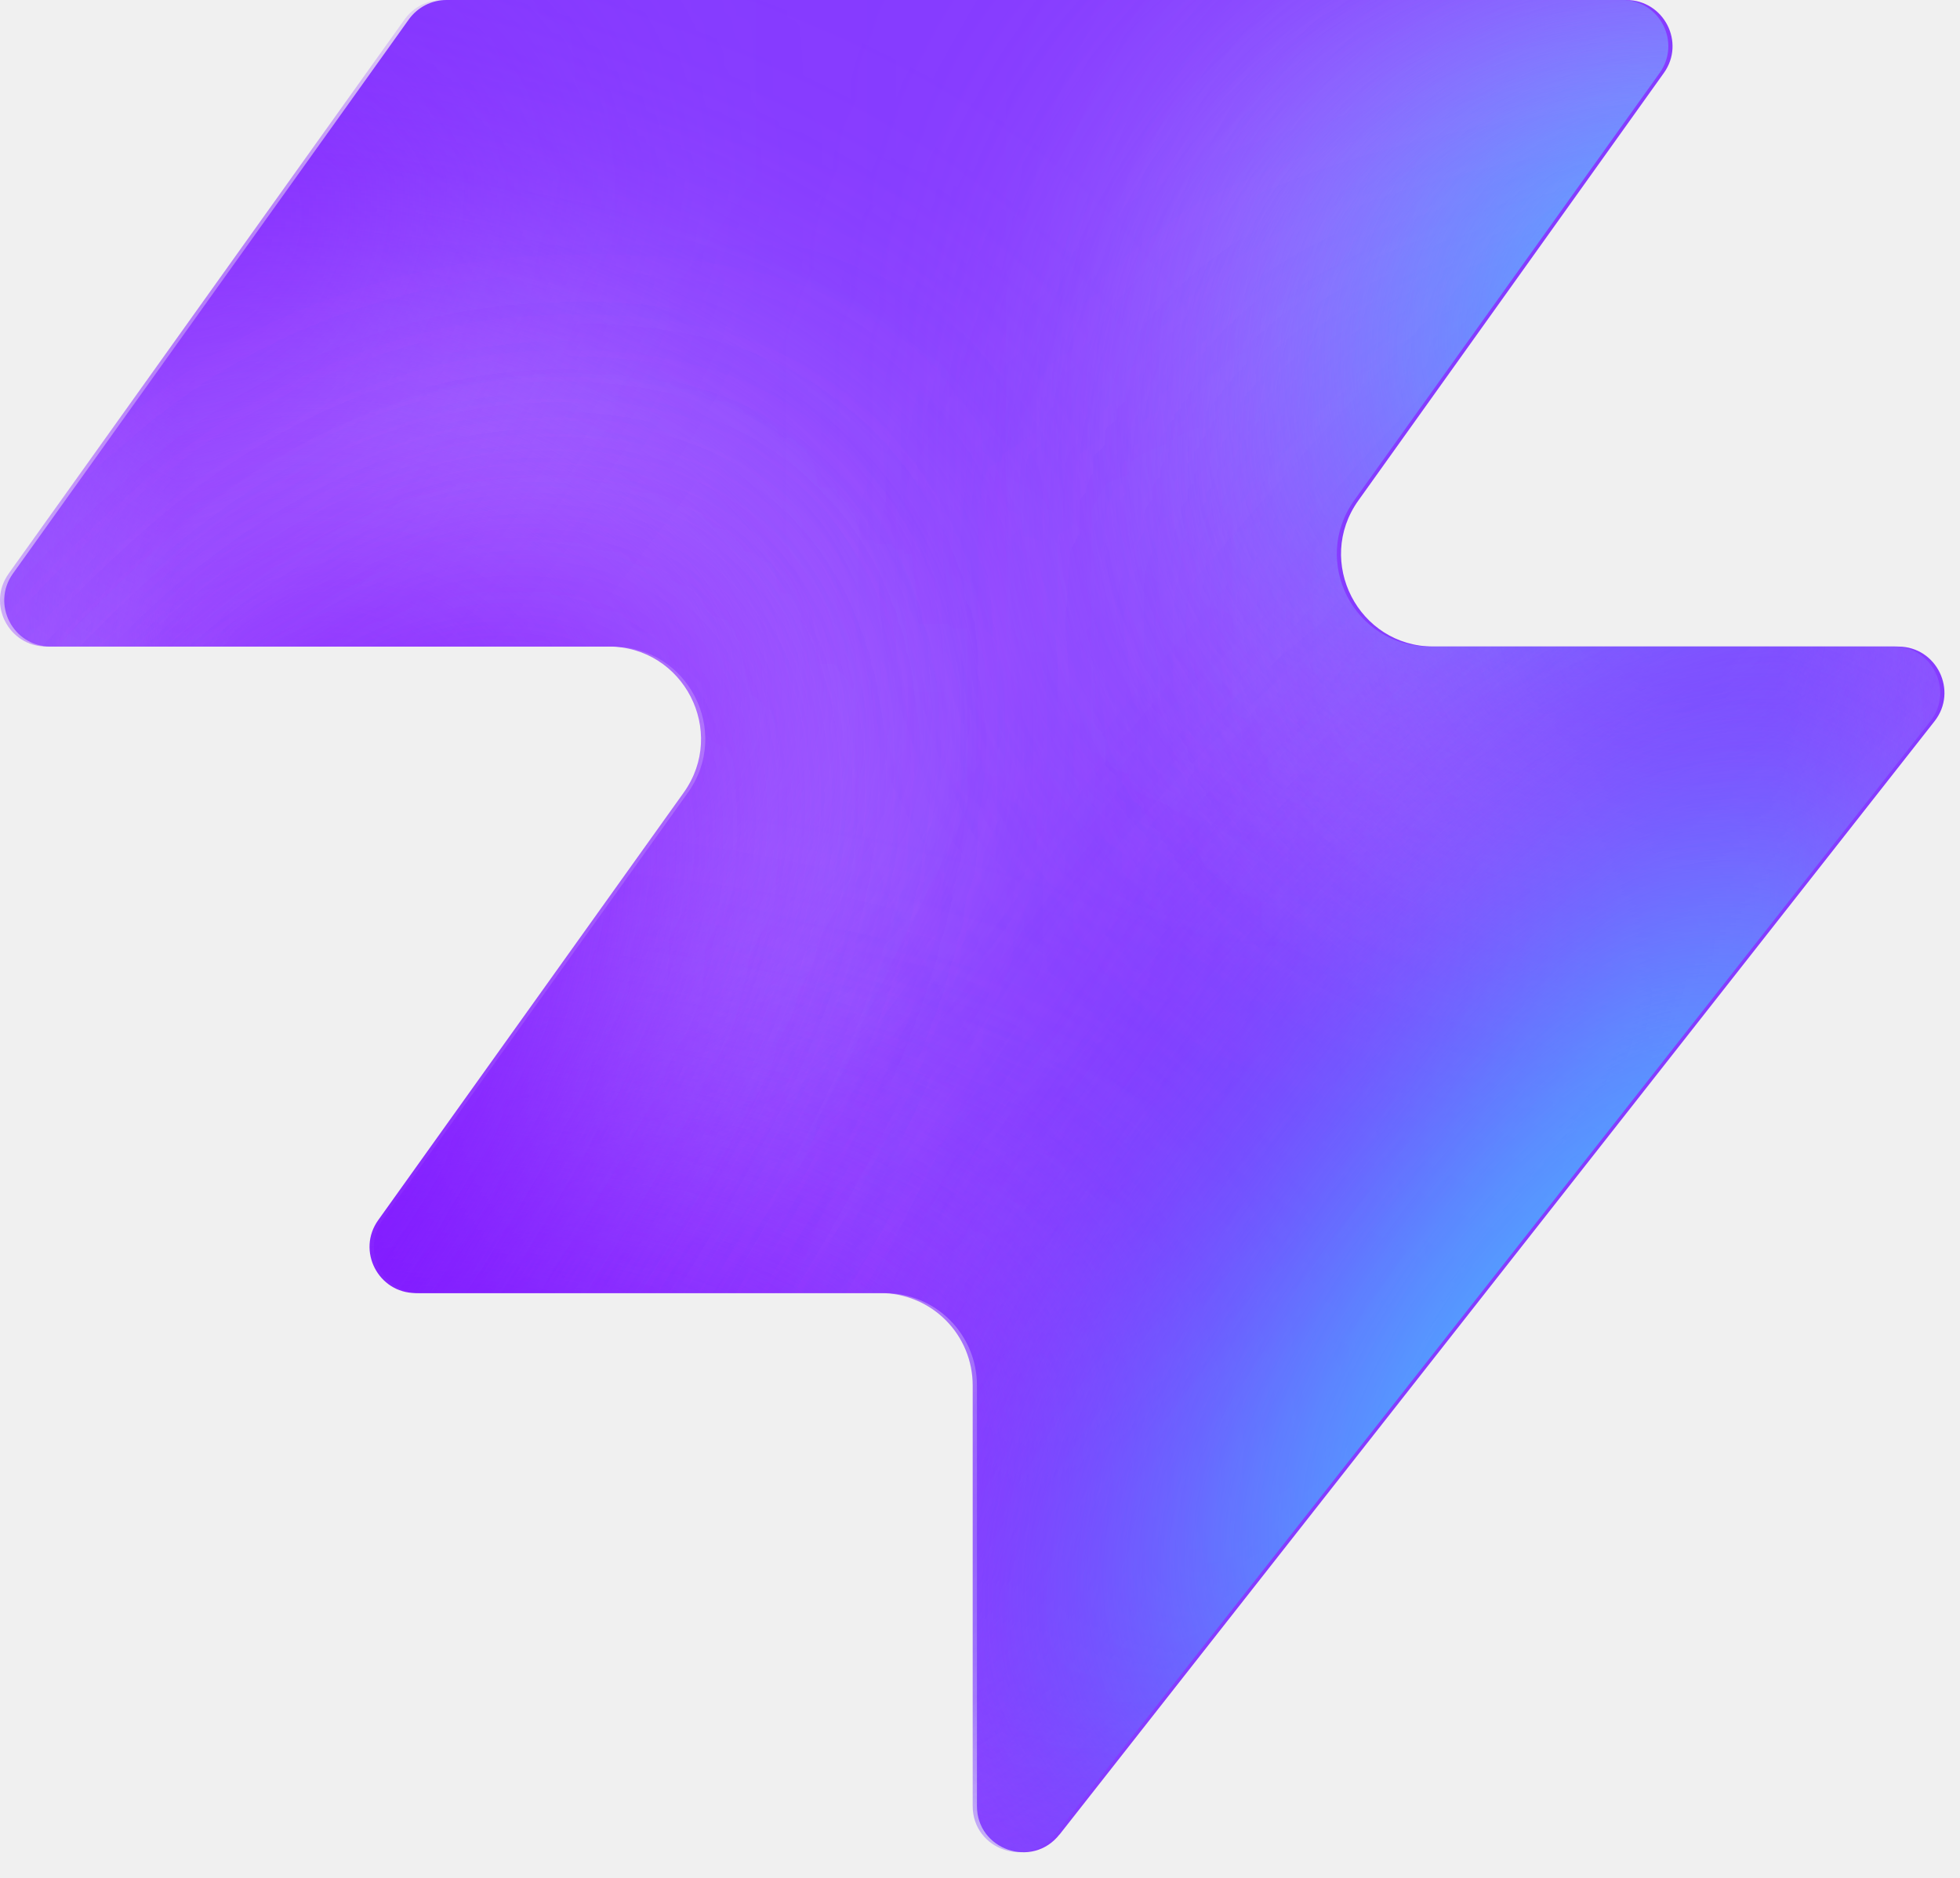
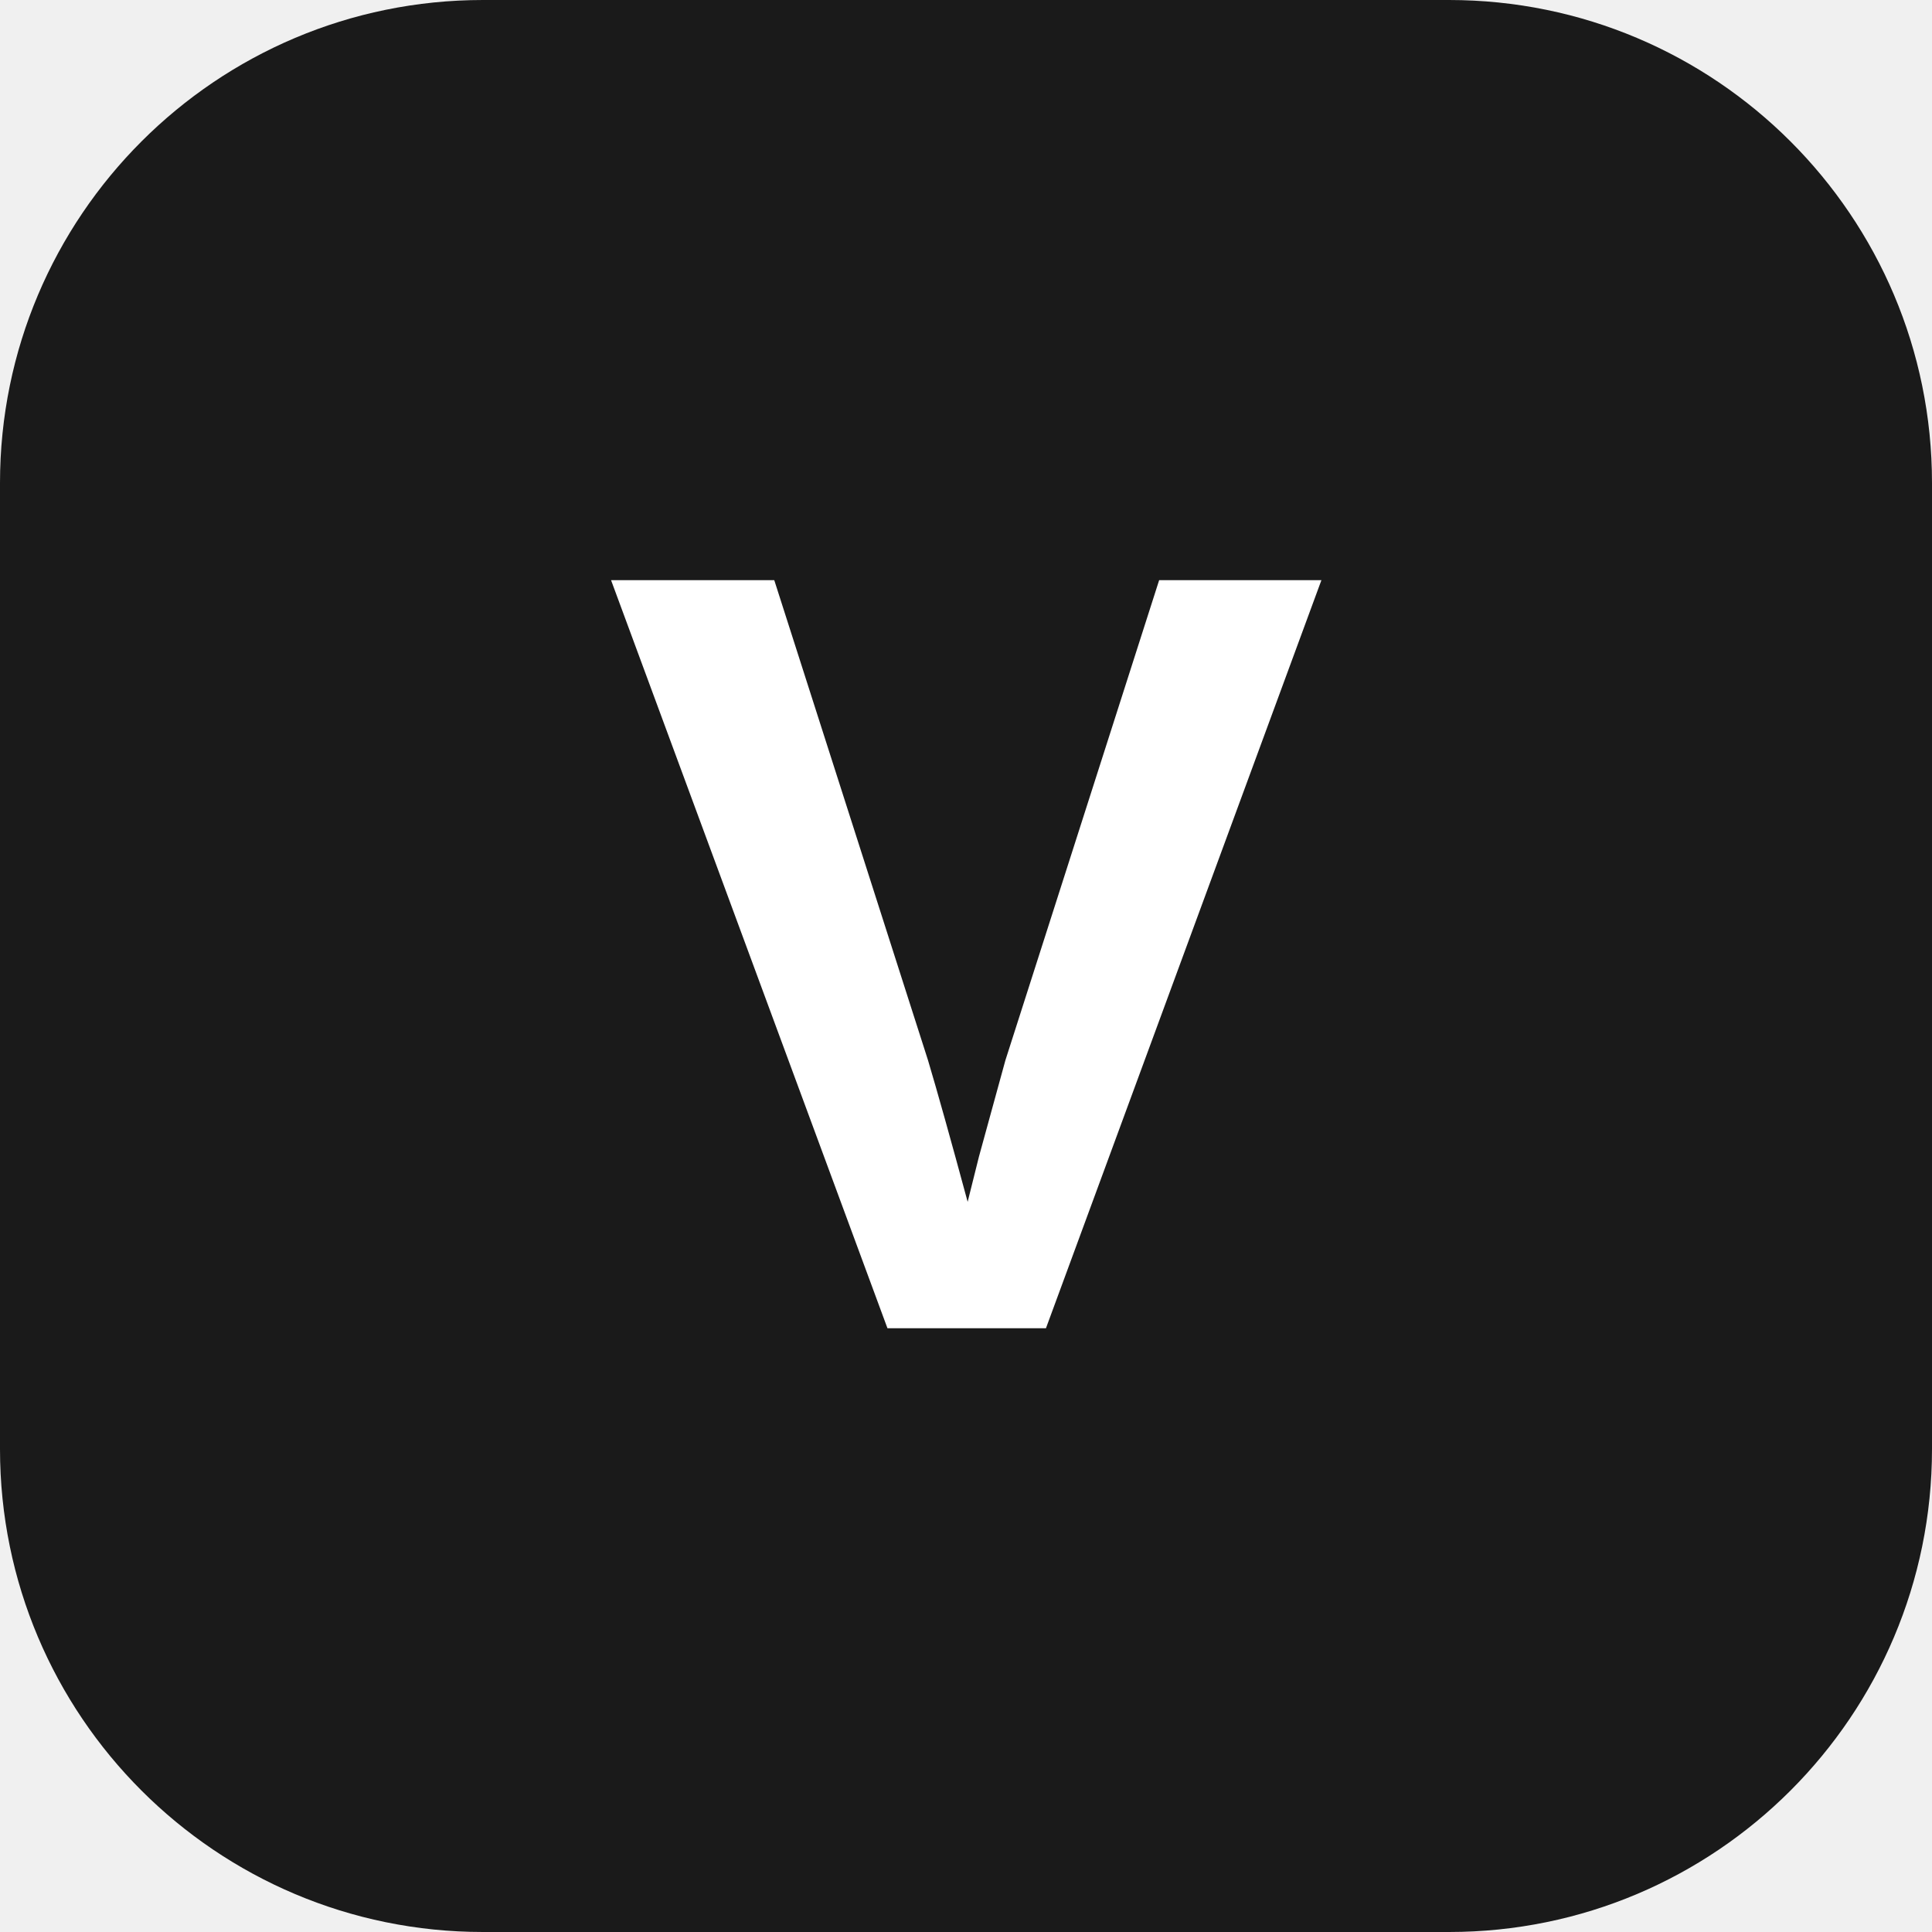
- <svg xmlns="http://www.w3.org/2000/svg" width="48" height="46" fill="none" viewBox="0 0 48 46">
-   <path fill="#863bff" d="M25.946 44.938c-.664.845-2.021.375-2.021-.698V33.937a2.26 2.26 0 0 0-2.262-2.262H10.287c-.92 0-1.456-1.04-.92-1.788l7.48-10.471c1.07-1.497 0-3.578-1.842-3.578H1.237c-.92 0-1.456-1.04-.92-1.788L10.013.474c.214-.297.556-.474.92-.474h28.894c.92 0 1.456 1.04.92 1.788l-7.48 10.471c-1.07 1.498 0 3.579 1.842 3.579h11.377c.943 0 1.473 1.088.89 1.83L25.947 44.94z" style="fill:#863bff;fill:color(display-p3 .525 .23 1);fill-opacity:1" />
-   <mask id="a" width="48" height="46" x="0" y="0" maskUnits="userSpaceOnUse" style="mask-type:alpha">
-     <path fill="#000" d="M25.842 44.938c-.664.844-2.021.375-2.021-.698V33.937a2.26 2.26 0 0 0-2.262-2.262H10.183c-.92 0-1.456-1.04-.92-1.788l7.48-10.471c1.07-1.498 0-3.579-1.842-3.579H1.133c-.92 0-1.456-1.04-.92-1.787L9.91.473c.214-.297.556-.474.92-.474h28.894c.92 0 1.456 1.04.92 1.788l-7.48 10.471c-1.07 1.498 0 3.578 1.842 3.578h11.377c.943 0 1.473 1.088.89 1.832L25.843 44.94z" style="fill:#000;fill-opacity:1" />
-   </mask>
-   <g mask="url(#a)">
-     <g filter="url(#b)">
-       <ellipse cx="5.508" cy="14.704" fill="#ede6ff" rx="5.508" ry="14.704" style="fill:#ede6ff;fill:color(display-p3 .927 .903 1);fill-opacity:1" transform="matrix(.00324 1 1 -.00324 -4.47 31.516)" />
-     </g>
-     <g filter="url(#c)">
-       <ellipse cx="10.399" cy="29.851" fill="#ede6ff" rx="10.399" ry="29.851" style="fill:#ede6ff;fill:color(display-p3 .927 .903 1);fill-opacity:1" transform="matrix(.00324 1 1 -.00324 -39.328 7.883)" />
-     </g>
-     <g filter="url(#d)">
-       <ellipse cx="5.508" cy="30.487" fill="#7e14ff" rx="5.508" ry="30.487" style="fill:#7e14ff;fill:color(display-p3 .492 .077 1);fill-opacity:1" transform="rotate(89.814 -25.913 -14.639)scale(1 -1)" />
-     </g>
-     <g filter="url(#e)">
-       <ellipse cx="5.508" cy="30.599" fill="#7e14ff" rx="5.508" ry="30.599" style="fill:#7e14ff;fill:color(display-p3 .492 .077 1);fill-opacity:1" transform="rotate(89.814 -32.644 -3.334)scale(1 -1)" />
-     </g>
-     <g filter="url(#f)">
-       <ellipse cx="5.508" cy="30.599" fill="#7e14ff" rx="5.508" ry="30.599" style="fill:#7e14ff;fill:color(display-p3 .492 .077 1);fill-opacity:1" transform="matrix(.00324 1 1 -.00324 -34.34 30.47)" />
-     </g>
-     <g filter="url(#g)">
-       <ellipse cx="14.072" cy="22.078" fill="#ede6ff" rx="14.072" ry="22.078" style="fill:#ede6ff;fill:color(display-p3 .927 .903 1);fill-opacity:1" transform="rotate(93.35 24.506 48.493)scale(-1 1)" />
-     </g>
-     <g filter="url(#h)">
-       <ellipse cx="3.47" cy="21.501" fill="#7e14ff" rx="3.47" ry="21.501" style="fill:#7e14ff;fill:color(display-p3 .492 .077 1);fill-opacity:1" transform="rotate(89.009 28.708 47.59)scale(-1 1)" />
-     </g>
-     <g filter="url(#i)">
-       <ellipse cx="3.47" cy="21.501" fill="#7e14ff" rx="3.47" ry="21.501" style="fill:#7e14ff;fill:color(display-p3 .492 .077 1);fill-opacity:1" transform="rotate(89.009 28.708 47.59)scale(-1 1)" />
-     </g>
-     <g filter="url(#j)">
-       <ellipse cx=".387" cy="8.972" fill="#7e14ff" rx="4.407" ry="29.108" style="fill:#7e14ff;fill:color(display-p3 .492 .077 1);fill-opacity:1" transform="rotate(39.51 .387 8.972)" />
-     </g>
-     <g filter="url(#k)">
-       <ellipse cx="47.523" cy="-6.092" fill="#7e14ff" rx="4.407" ry="29.108" style="fill:#7e14ff;fill:color(display-p3 .492 .077 1);fill-opacity:1" transform="rotate(37.892 47.523 -6.092)" />
-     </g>
-     <g filter="url(#l)">
-       <ellipse cx="41.412" cy="6.333" fill="#47bfff" rx="5.971" ry="9.665" style="fill:#47bfff;fill:color(display-p3 .28 .748 1);fill-opacity:1" transform="rotate(37.892 41.412 6.333)" />
-     </g>
-     <g filter="url(#m)">
-       <ellipse cx="-1.879" cy="38.332" fill="#7e14ff" rx="4.407" ry="29.108" style="fill:#7e14ff;fill:color(display-p3 .492 .077 1);fill-opacity:1" transform="rotate(37.892 -1.88 38.332)" />
-     </g>
-     <g filter="url(#n)">
-       <ellipse cx="-1.879" cy="38.332" fill="#7e14ff" rx="4.407" ry="29.108" style="fill:#7e14ff;fill:color(display-p3 .492 .077 1);fill-opacity:1" transform="rotate(37.892 -1.88 38.332)" />
-     </g>
-     <g filter="url(#o)">
-       <ellipse cx="35.651" cy="29.907" fill="#7e14ff" rx="4.407" ry="29.108" style="fill:#7e14ff;fill:color(display-p3 .492 .077 1);fill-opacity:1" transform="rotate(37.892 35.651 29.907)" />
-     </g>
-     <g filter="url(#p)">
-       <ellipse cx="38.418" cy="32.4" fill="#47bfff" rx="5.971" ry="15.297" style="fill:#47bfff;fill:color(display-p3 .28 .748 1);fill-opacity:1" transform="rotate(37.892 38.418 32.4)" />
-     </g>
-   </g>
-   <defs>
-     <filter id="b" width="60.045" height="41.654" x="-19.77" y="16.149" color-interpolation-filters="sRGB" filterUnits="userSpaceOnUse">
-       <feFlood flood-opacity="0" result="BackgroundImageFix" />
-       <feBlend in="SourceGraphic" in2="BackgroundImageFix" result="shape" />
-       <feGaussianBlur result="effect1_foregroundBlur_2002_17158" stdDeviation="7.659" />
-     </filter>
-     <filter id="c" width="90.34" height="51.437" x="-54.613" y="-7.533" color-interpolation-filters="sRGB" filterUnits="userSpaceOnUse">
-       <feFlood flood-opacity="0" result="BackgroundImageFix" />
-       <feBlend in="SourceGraphic" in2="BackgroundImageFix" result="shape" />
-       <feGaussianBlur result="effect1_foregroundBlur_2002_17158" stdDeviation="7.659" />
-     </filter>
-     <filter id="d" width="79.355" height="29.4" x="-49.64" y="2.03" color-interpolation-filters="sRGB" filterUnits="userSpaceOnUse">
-       <feFlood flood-opacity="0" result="BackgroundImageFix" />
-       <feBlend in="SourceGraphic" in2="BackgroundImageFix" result="shape" />
-       <feGaussianBlur result="effect1_foregroundBlur_2002_17158" stdDeviation="4.596" />
-     </filter>
-     <filter id="e" width="79.579" height="29.4" x="-45.045" y="20.029" color-interpolation-filters="sRGB" filterUnits="userSpaceOnUse">
-       <feFlood flood-opacity="0" result="BackgroundImageFix" />
-       <feBlend in="SourceGraphic" in2="BackgroundImageFix" result="shape" />
-       <feGaussianBlur result="effect1_foregroundBlur_2002_17158" stdDeviation="4.596" />
-     </filter>
-     <filter id="f" width="79.579" height="29.4" x="-43.513" y="21.178" color-interpolation-filters="sRGB" filterUnits="userSpaceOnUse">
-       <feFlood flood-opacity="0" result="BackgroundImageFix" />
-       <feBlend in="SourceGraphic" in2="BackgroundImageFix" result="shape" />
-       <feGaussianBlur result="effect1_foregroundBlur_2002_17158" stdDeviation="4.596" />
-     </filter>
-     <filter id="g" width="74.749" height="58.852" x="15.756" y="-17.901" color-interpolation-filters="sRGB" filterUnits="userSpaceOnUse">
-       <feFlood flood-opacity="0" result="BackgroundImageFix" />
-       <feBlend in="SourceGraphic" in2="BackgroundImageFix" result="shape" />
-       <feGaussianBlur result="effect1_foregroundBlur_2002_17158" stdDeviation="7.659" />
-     </filter>
-     <filter id="h" width="61.377" height="25.362" x="23.548" y="2.284" color-interpolation-filters="sRGB" filterUnits="userSpaceOnUse">
-       <feFlood flood-opacity="0" result="BackgroundImageFix" />
-       <feBlend in="SourceGraphic" in2="BackgroundImageFix" result="shape" />
-       <feGaussianBlur result="effect1_foregroundBlur_2002_17158" stdDeviation="4.596" />
-     </filter>
-     <filter id="i" width="61.377" height="25.362" x="23.548" y="2.284" color-interpolation-filters="sRGB" filterUnits="userSpaceOnUse">
-       <feFlood flood-opacity="0" result="BackgroundImageFix" />
-       <feBlend in="SourceGraphic" in2="BackgroundImageFix" result="shape" />
-       <feGaussianBlur result="effect1_foregroundBlur_2002_17158" stdDeviation="4.596" />
-     </filter>
-     <filter id="j" width="56.045" height="63.649" x="-27.636" y="-22.853" color-interpolation-filters="sRGB" filterUnits="userSpaceOnUse">
-       <feFlood flood-opacity="0" result="BackgroundImageFix" />
-       <feBlend in="SourceGraphic" in2="BackgroundImageFix" result="shape" />
-       <feGaussianBlur result="effect1_foregroundBlur_2002_17158" stdDeviation="4.596" />
-     </filter>
-     <filter id="k" width="54.814" height="64.646" x="20.116" y="-38.415" color-interpolation-filters="sRGB" filterUnits="userSpaceOnUse">
-       <feFlood flood-opacity="0" result="BackgroundImageFix" />
-       <feBlend in="SourceGraphic" in2="BackgroundImageFix" result="shape" />
-       <feGaussianBlur result="effect1_foregroundBlur_2002_17158" stdDeviation="4.596" />
-     </filter>
-     <filter id="l" width="33.541" height="35.313" x="24.641" y="-11.323" color-interpolation-filters="sRGB" filterUnits="userSpaceOnUse">
-       <feFlood flood-opacity="0" result="BackgroundImageFix" />
-       <feBlend in="SourceGraphic" in2="BackgroundImageFix" result="shape" />
-       <feGaussianBlur result="effect1_foregroundBlur_2002_17158" stdDeviation="4.596" />
-     </filter>
-     <filter id="m" width="54.814" height="64.646" x="-29.286" y="6.009" color-interpolation-filters="sRGB" filterUnits="userSpaceOnUse">
-       <feFlood flood-opacity="0" result="BackgroundImageFix" />
-       <feBlend in="SourceGraphic" in2="BackgroundImageFix" result="shape" />
-       <feGaussianBlur result="effect1_foregroundBlur_2002_17158" stdDeviation="4.596" />
-     </filter>
-     <filter id="n" width="54.814" height="64.646" x="-29.286" y="6.009" color-interpolation-filters="sRGB" filterUnits="userSpaceOnUse">
-       <feFlood flood-opacity="0" result="BackgroundImageFix" />
-       <feBlend in="SourceGraphic" in2="BackgroundImageFix" result="shape" />
-       <feGaussianBlur result="effect1_foregroundBlur_2002_17158" stdDeviation="4.596" />
-     </filter>
-     <filter id="o" width="54.814" height="64.646" x="8.244" y="-2.416" color-interpolation-filters="sRGB" filterUnits="userSpaceOnUse">
-       <feFlood flood-opacity="0" result="BackgroundImageFix" />
-       <feBlend in="SourceGraphic" in2="BackgroundImageFix" result="shape" />
-       <feGaussianBlur result="effect1_foregroundBlur_2002_17158" stdDeviation="4.596" />
-     </filter>
-     <filter id="p" width="39.409" height="43.623" x="18.713" y="10.588" color-interpolation-filters="sRGB" filterUnits="userSpaceOnUse">
-       <feFlood flood-opacity="0" result="BackgroundImageFix" />
-       <feBlend in="SourceGraphic" in2="BackgroundImageFix" result="shape" />
-       <feGaussianBlur result="effect1_foregroundBlur_2002_17158" stdDeviation="4.596" />
-     </filter>
-   </defs>
+ <svg xmlns="http://www.w3.org/2000/svg" viewBox="0 0 32 32">
+   <rect width="32" height="32" rx="8" fill="#1a1a1a" />
+   <text x="16" y="22" font-family="Arial, Helvetica, sans-serif" font-size="18" font-weight="700" fill="#ffffff" text-anchor="middle">V</text>
</svg>
